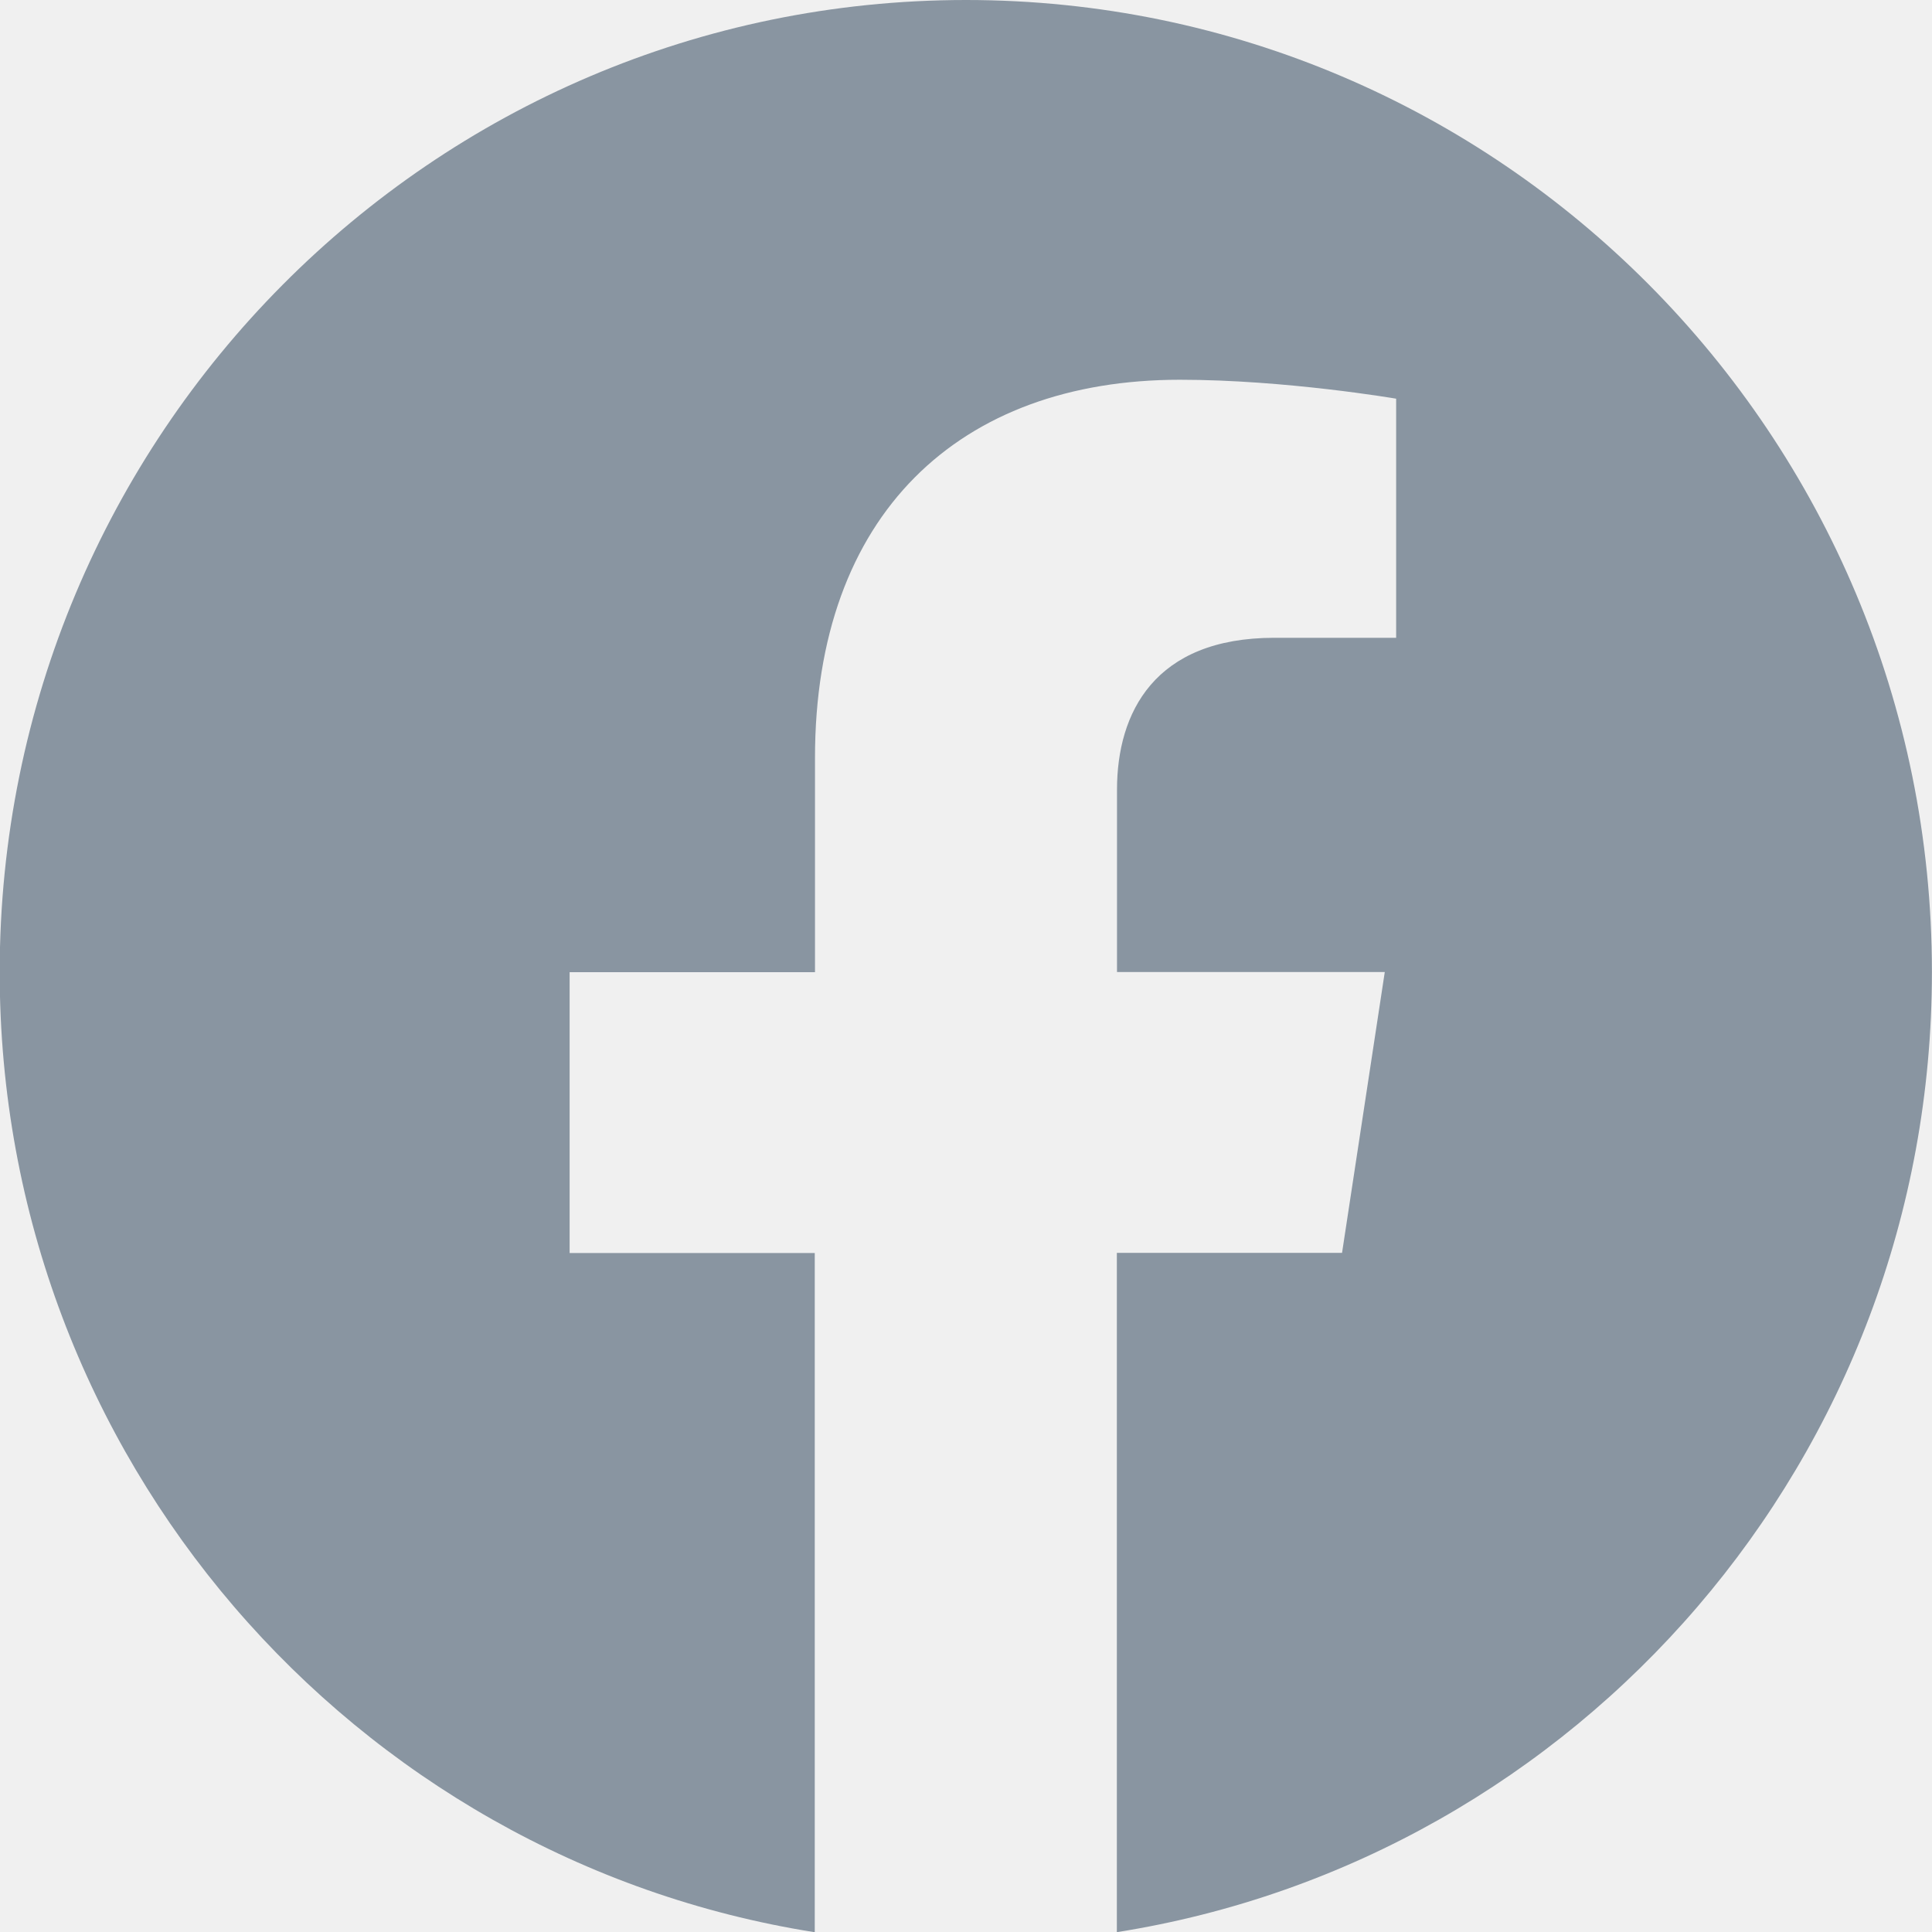
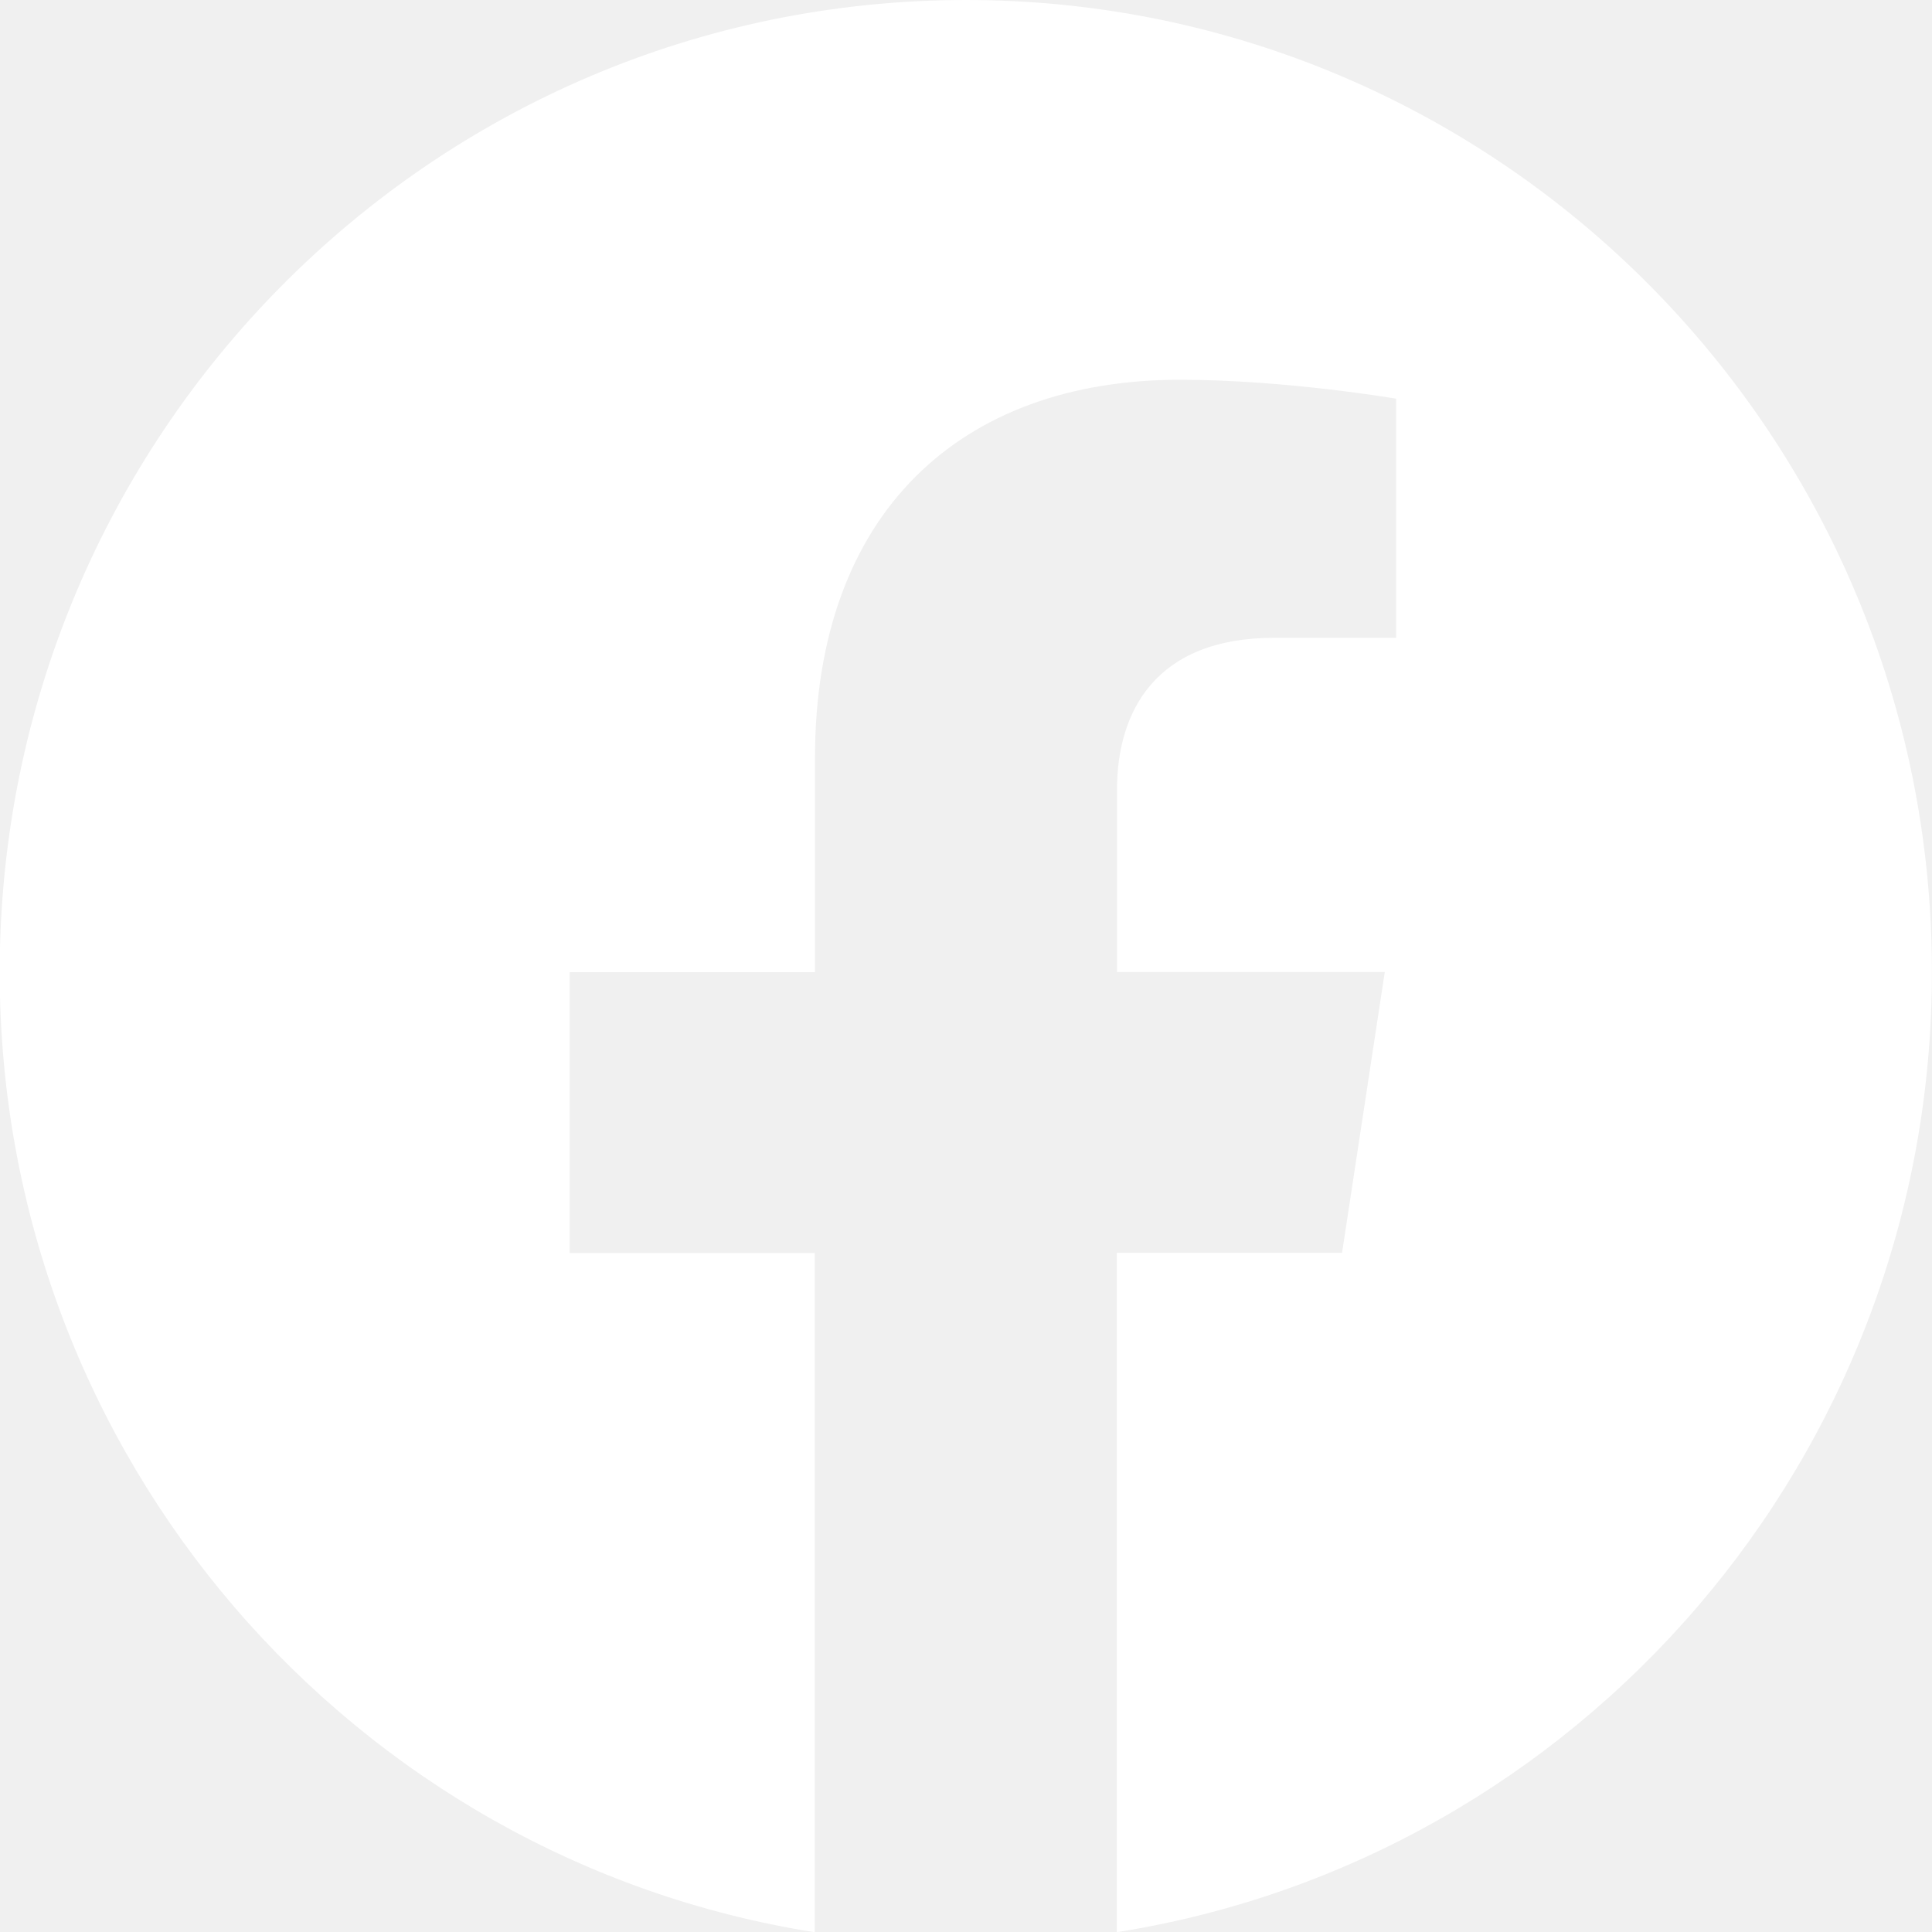
<svg xmlns="http://www.w3.org/2000/svg" width="25" height="25" viewBox="0 0 25 25" fill="none">
-   <g clip-path="url(#clip0_478_1967)">
-     <path d="M24.999 12.578C24.999 5.631 19.402 0 12.499 0C5.593 0.002 -0.004 5.631 -0.004 12.58C-0.004 18.856 4.568 24.059 10.543 25.003V16.214H7.371V12.58H10.546V9.806C10.546 6.655 12.413 4.914 15.268 4.914C16.637 4.914 18.066 5.159 18.066 5.159V8.253H16.49C14.938 8.253 14.454 9.223 14.454 10.219V12.578H17.919L17.366 16.212H14.452V25.002C20.427 24.058 24.999 18.855 24.999 12.578Z" fill="#8995A1" />
+   <g clip-path="url(#clip0_804_4315)">
+     <mask id="mask0_804_4315" style="mask-type:luminance" maskUnits="userSpaceOnUse" x="0" y="0" width="25" height="25">
+       <path d="M25 0H0V25H25V0Z" fill="white" />
+     </mask>
+     <g mask="url(#mask0_804_4315)">
+       <path d="M24.999 12.578C24.999 5.631 19.402 0 12.499 0C5.593 0.002 -0.004 5.631 -0.004 12.58C-0.004 18.856 4.568 24.059 10.543 25.003V16.214H7.371V12.58H10.546V9.806C10.546 6.655 12.413 4.914 15.268 4.914C16.637 4.914 18.066 5.159 18.066 5.159V8.253H16.49C14.938 8.253 14.454 9.223 14.454 10.219V12.578H17.919L17.366 16.212H14.452V25.002C20.427 24.058 24.999 18.855 24.999 12.578Z" fill="white" />
+     </g>
  </g>
  <defs>
-     <clipPath id="clip0_478_1967">
+     <clipPath id="clip0_804_4315">
      <rect width="25" height="25" fill="white" />
    </clipPath>
  </defs>
</svg>
